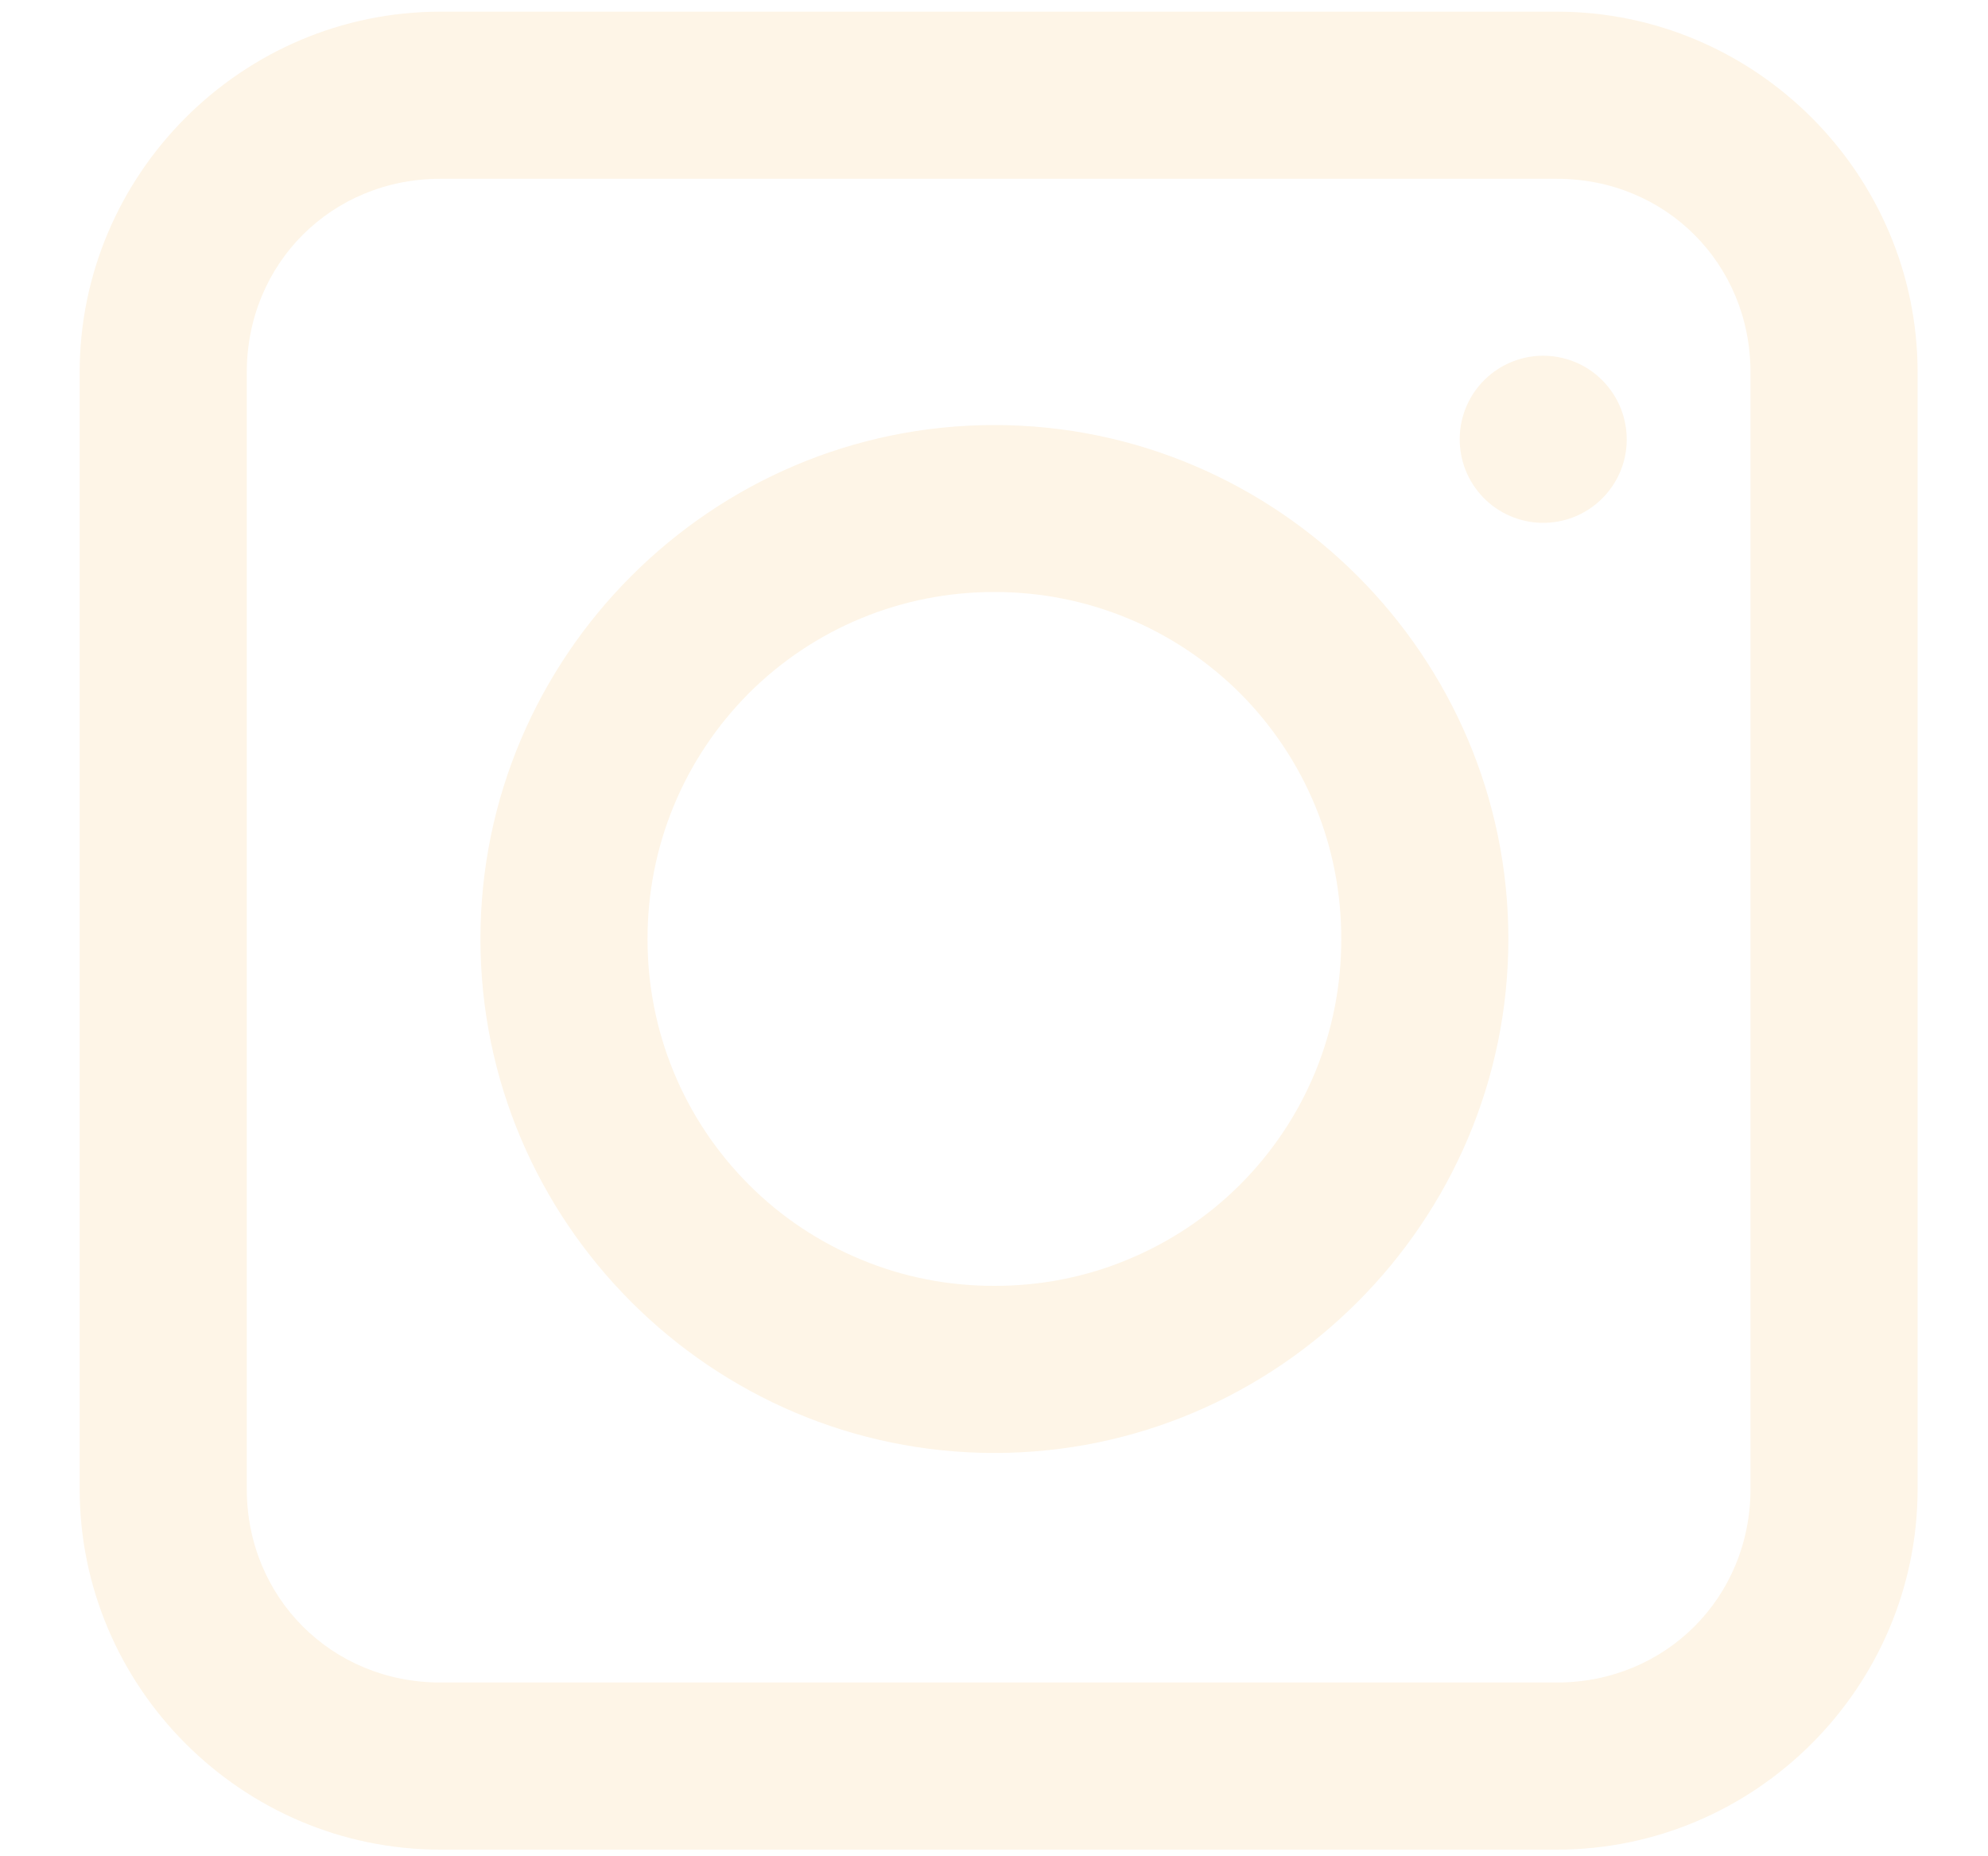
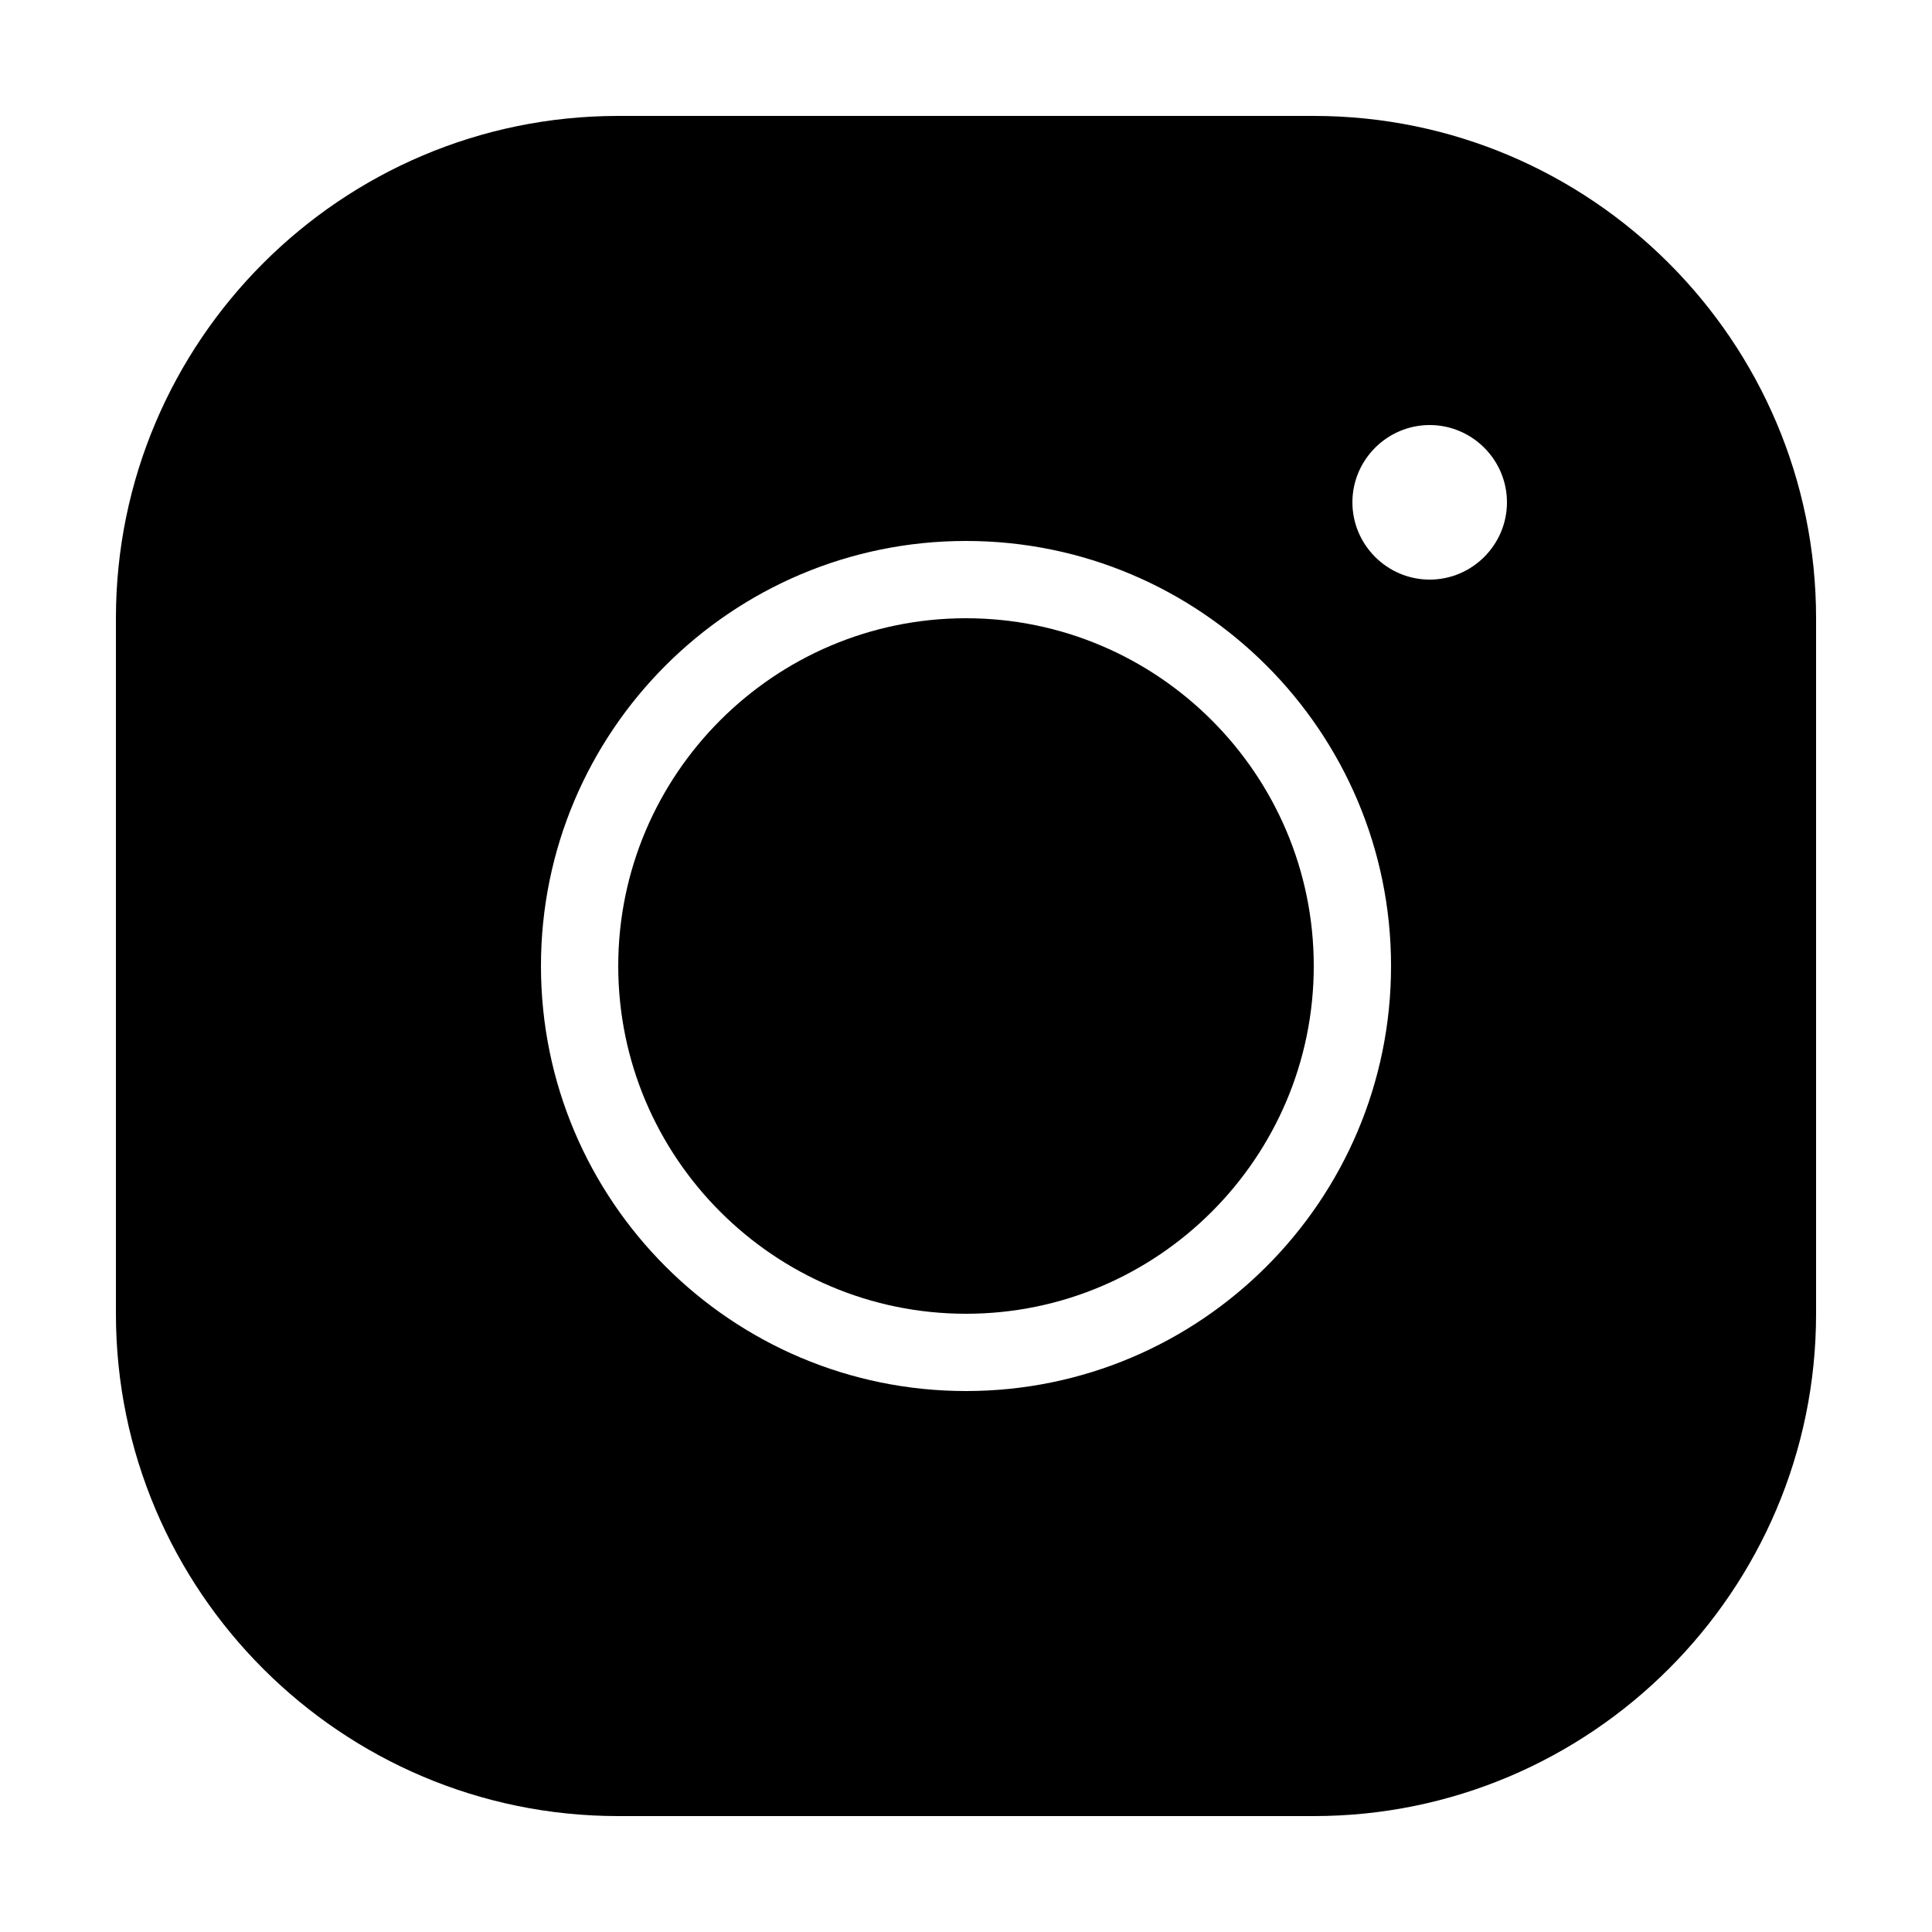
- <svg xmlns="http://www.w3.org/2000/svg" width="15" height="14" viewBox="0 0 15 14" fill="none">
-   <path d="M3.323 0.088C1.826 0.088 0.601 1.313 0.601 2.81L0.601 11.234C0.601 12.731 1.826 13.956 3.323 13.956H11.747C13.244 13.956 14.469 12.731 14.469 11.234L14.469 2.81C14.469 1.313 13.244 0.088 11.747 0.088L3.323 0.088ZM3.323 1.349L11.747 1.349C12.567 1.349 13.208 1.989 13.208 2.81L13.208 11.234C13.208 12.054 12.567 12.695 11.747 12.695H3.323C2.502 12.695 1.862 12.054 1.862 11.234L1.862 2.81C1.862 1.989 2.502 1.349 3.323 1.349ZM11.649 2.684C11.505 2.683 11.366 2.731 11.253 2.82C11.122 2.924 11.037 3.075 11.018 3.242C10.999 3.408 11.046 3.575 11.15 3.706C11.253 3.837 11.405 3.921 11.571 3.941C11.737 3.96 11.904 3.913 12.035 3.809C12.166 3.705 12.251 3.554 12.27 3.388C12.289 3.222 12.242 3.055 12.138 2.924C12.08 2.85 12.006 2.79 11.921 2.748C11.836 2.707 11.743 2.685 11.649 2.684ZM7.503 3.207C5.369 3.207 3.625 4.951 3.625 7.085C3.625 9.219 5.369 10.963 7.503 10.963C9.638 10.963 11.381 9.219 11.381 7.085C11.381 4.951 9.638 3.207 7.503 3.207ZM7.503 4.467C7.847 4.466 8.188 4.533 8.506 4.664C8.824 4.795 9.113 4.988 9.357 5.231C9.6 5.475 9.793 5.764 9.924 6.082C10.055 6.4 10.121 6.741 10.12 7.085C10.121 7.429 10.055 7.77 9.924 8.088C9.793 8.406 9.6 8.695 9.357 8.938C9.113 9.182 8.824 9.374 8.506 9.505C8.188 9.637 7.847 9.703 7.503 9.702C7.159 9.703 6.818 9.637 6.5 9.505C6.182 9.374 5.893 9.182 5.65 8.938C5.407 8.695 5.214 8.406 5.083 8.088C4.952 7.77 4.885 7.429 4.886 7.085C4.885 6.741 4.952 6.4 5.083 6.082C5.214 5.764 5.407 5.475 5.65 5.231C5.893 4.988 6.182 4.795 6.5 4.664C6.818 4.533 7.159 4.466 7.503 4.467Z" fill="#FEF5E7" />
+ <svg xmlns="http://www.w3.org/2000/svg" viewBox="0 0 50 50" width="50px" height="50px">
+   <path d="M 16 3 C 8.83 3 3 8.83 3 16 L 3 34 C 3 41.17 8.83 47 16 47 L 34 47 C 41.17 47 47 41.17 47 34 L 47 16 C 47 8.83 41.17 3 34 3 L 16 3 z M 37 11 C 38.1 11 39 11.9 39 13 C 39 14.1 38.1 15 37 15 C 35.9 15 35 14.1 35 13 C 35 11.9 35.9 11 37 11 z M 25 14 C 31.07 14 36 18.93 36 25 C 36 31.07 31.07 36 25 36 C 18.93 36 14 31.07 14 25 C 14 18.93 18.93 14 25 14 z M 25 16 C 20.04 16 16 20.04 16 25 C 16 29.96 20.04 34 25 34 C 29.96 34 34 29.96 34 25 C 34 20.04 29.96 16 25 16 z" />
</svg>
